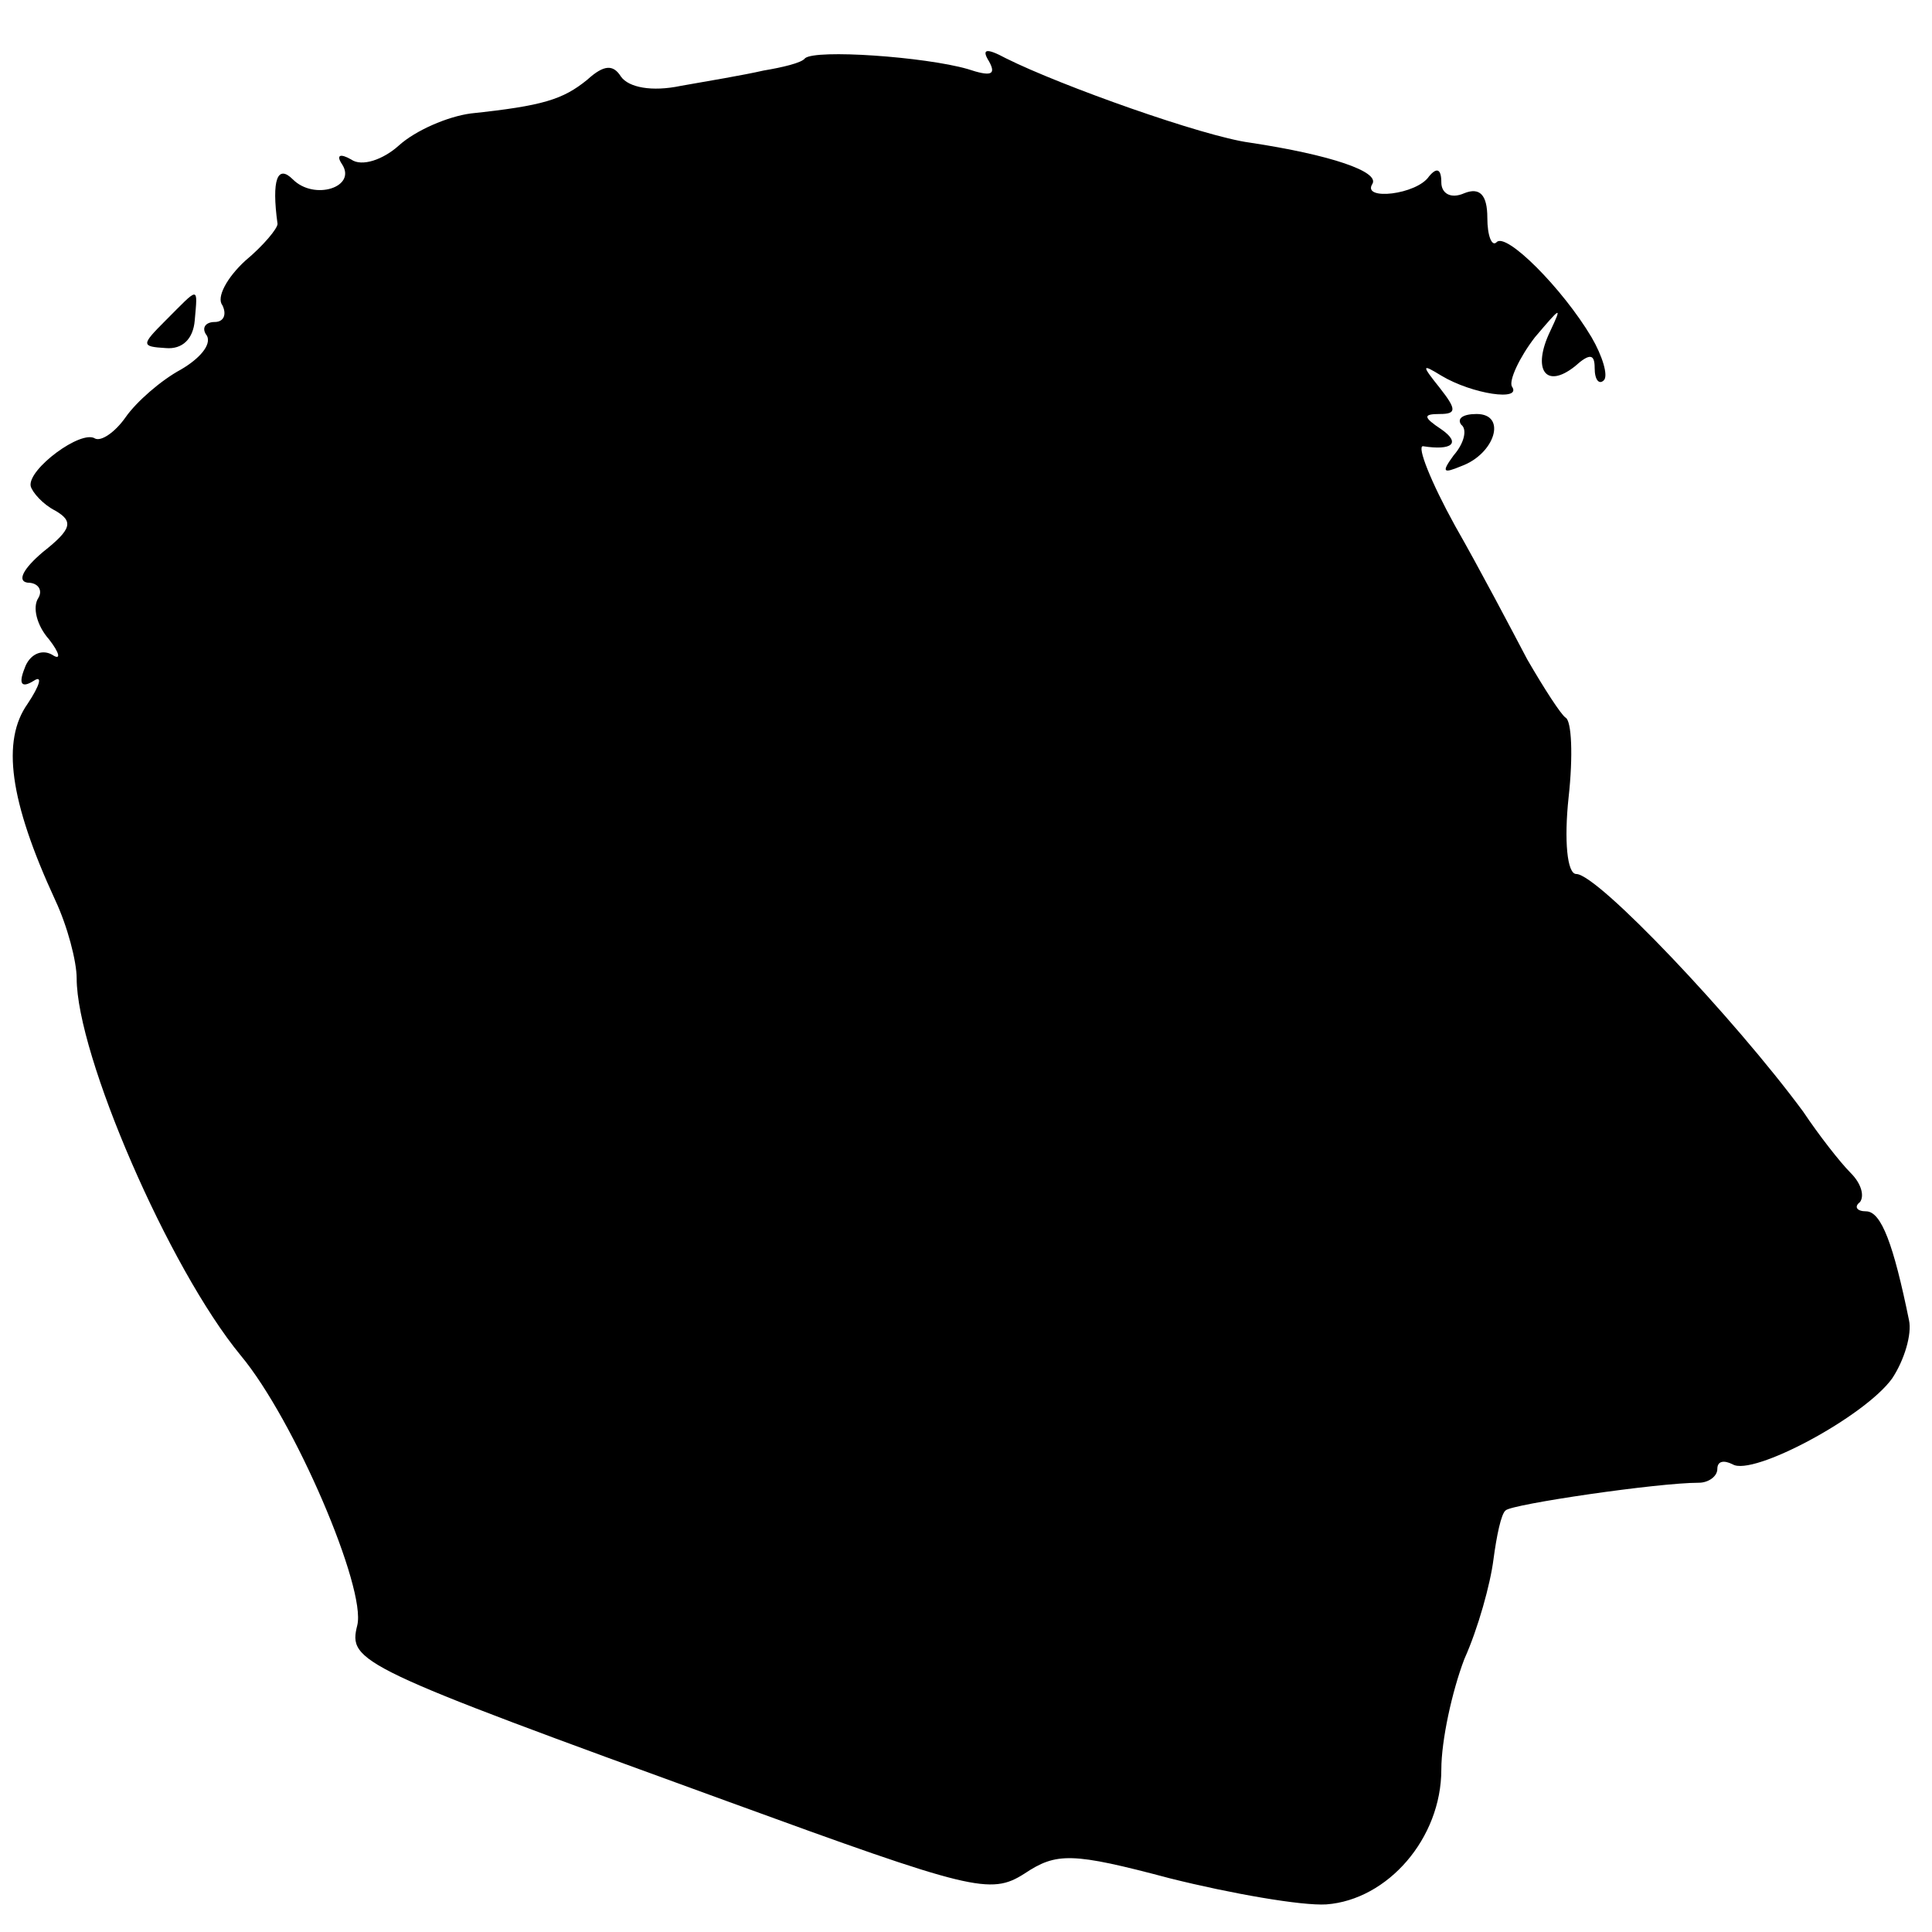
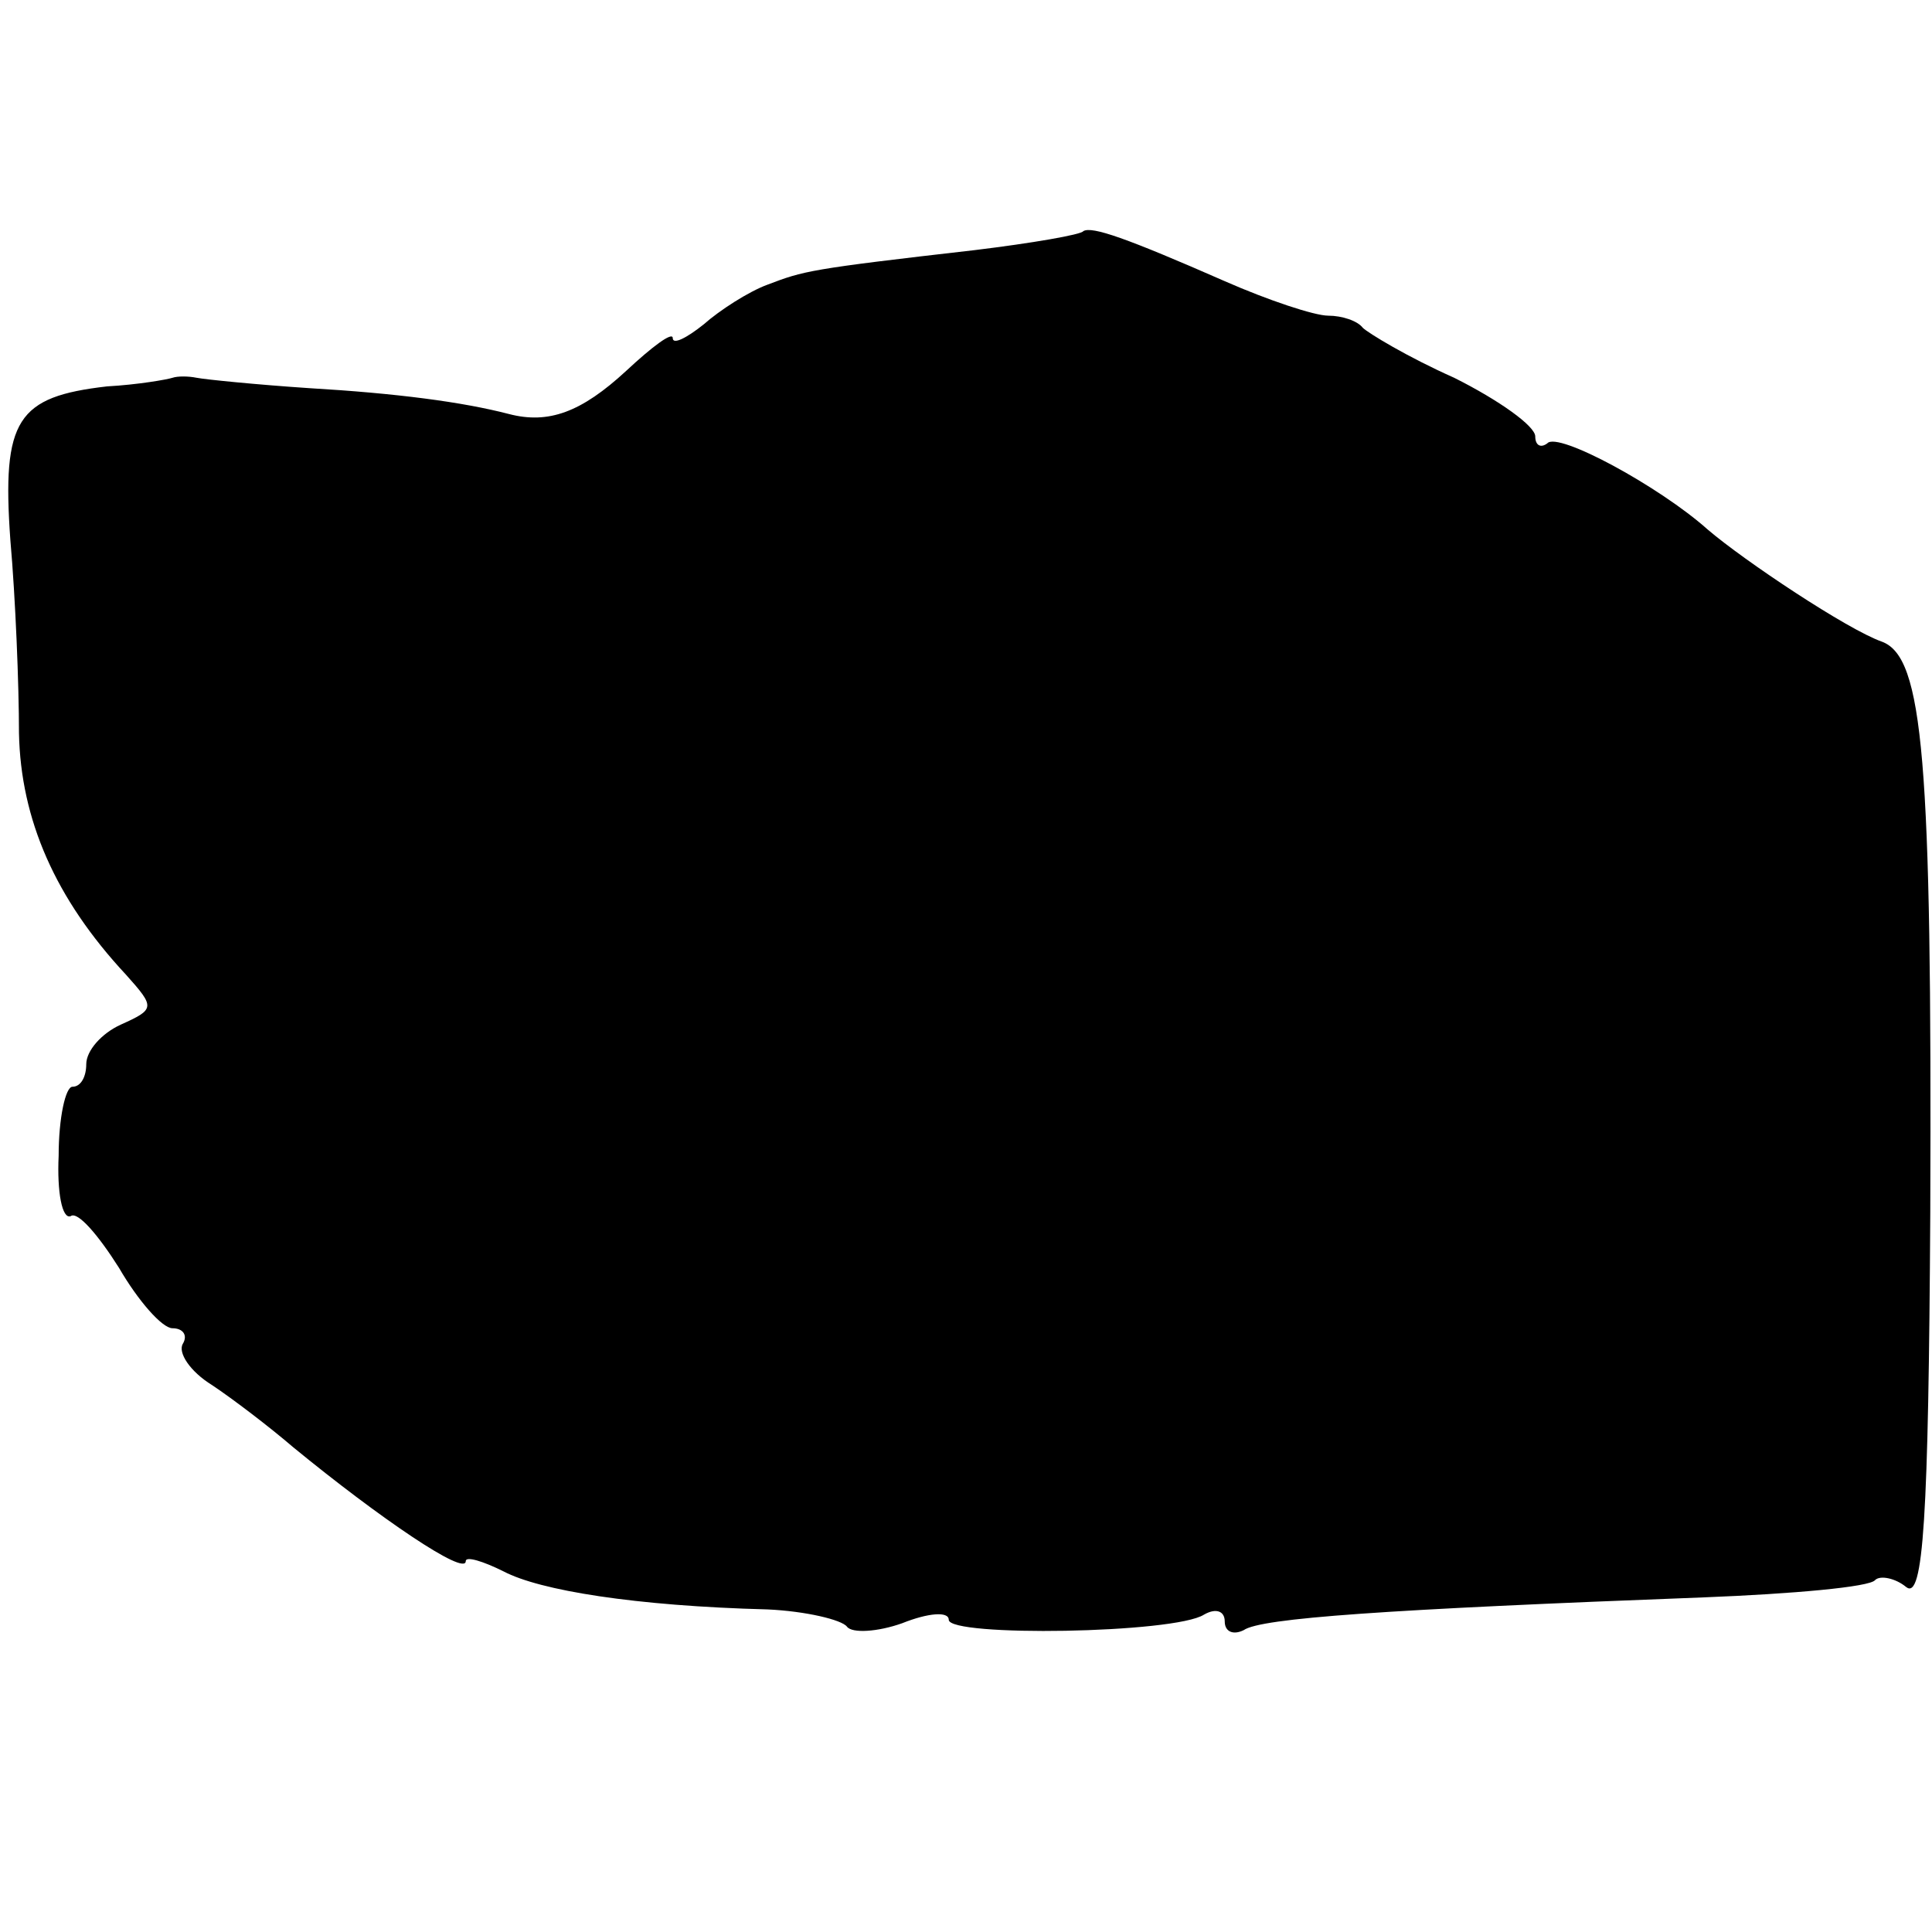
- <svg xmlns="http://www.w3.org/2000/svg" version="1.0" width="126pt" height="126pt" viewBox="0 0 126 126" preserveAspectRatio="xMidYMid meet">
-   <g transform="translate(0,126) scale(0.1,-0.1)" fill="#000000" stroke="none">
-     <path d="M525 1222 c-2 -3 -15 -6 -27 -8 -13 -3 -37 -7 -54 -10 -19 -4 -34 -1 -39 6 -5 8 -11 8 -22 -2 -16 -13 -29 -17 -76 -22 -15 -2 -36 -11 -47 -21 -10 -9 -24 -14 -31 -9 -7 4 -10 3 -6 -3 10 -15 -18 -24 -32 -10 -10 10 -14 0 -10 -29 0 -3 -9 -14 -21 -24 -12 -11 -19 -24 -15 -29 3 -6 1 -11 -5 -11 -6 0 -9 -4 -5 -9 3 -6 -5 -15 -17 -22 -13 -7 -29 -21 -36 -31 -7 -10 -16 -16 -20 -14 -9 6 -44 -20 -42 -31 1 -4 8 -12 16 -16 12 -7 11 -12 -8 -27 -13 -11 -17 -19 -10 -20 7 0 10 -5 7 -10 -4 -6 -1 -18 7 -27 7 -9 8 -14 2 -10 -7 4 -15 0 -18 -9 -4 -10 -2 -13 6 -8 6 4 4 -3 -4 -15 -17 -24 -12 -63 18 -128 8 -17 14 -40 14 -51 0 -50 60 -189 107 -246 35 -42 82 -152 76 -176 -6 -24 0 -27 242 -115 159 -58 171 -61 193 -47 21 14 31 14 95 -3 40 -10 86 -18 102 -17 40 3 75 43 75 88 0 19 7 51 15 72 9 20 17 49 19 65 2 15 5 30 8 32 4 4 99 18 126 18 6 0 12 4 12 9 0 5 4 6 10 3 13 -8 86 31 104 56 8 12 13 29 11 38 -10 49 -18 71 -28 71 -6 0 -8 3 -4 6 3 4 1 12 -6 19 -7 7 -21 25 -31 40 -45 61 -134 155 -148 155 -6 0 -8 22 -5 50 3 27 2 50 -2 52 -3 2 -14 19 -25 38 -10 19 -31 59 -47 87 -16 29 -25 52 -21 52 19 -3 25 2 12 11 -12 8 -12 10 -1 10 11 0 11 3 0 17 -12 15 -12 16 1 8 20 -12 53 -17 46 -7 -2 4 5 19 15 32 17 20 18 21 10 4 -12 -25 -3 -38 16 -23 10 9 13 8 13 -1 0 -8 3 -11 6 -8 3 3 -1 16 -8 28 -19 32 -56 69 -62 62 -3 -3 -6 4 -6 16 0 15 -5 20 -15 16 -9 -4 -15 0 -15 7 0 9 -3 10 -8 4 -8 -12 -44 -16 -37 -5 5 8 -27 19 -80 27 -30 4 -123 37 -159 55 -13 7 -16 6 -11 -2 5 -9 1 -10 -14 -5 -28 8 -99 13 -106 7z" />
-     <path d="M108 1051 c-16 -16 -16 -17 0 -18 11 -1 18 6 19 18 2 23 3 22 -19 0z" />
-     <path d="M953 983 c4 -3 2 -12 -5 -20 -8 -11 -7 -12 5 -7 22 8 30 34 10 34 -9 0 -13 -3 -10 -7z" />
+ <svg xmlns="http://www.w3.org/2000/svg" version="1.0" width="112pt" height="112pt" viewBox="0 0 112 112" preserveAspectRatio="xMidYMid meet">
+   <g transform="translate(0,112) scale(0.1,-0.1)" fill="#000000" stroke="none">
+     <path d="M628 986 c-1 -2 -30 -7 -63 -11 -96 -11 -99 -12 -120 -20 -11 -4 -28 -15 -37 -23 -10 -8 -18 -12 -18 -8 0 4 -12 -5 -27 -19 -26 -24 -45 -31 -68 -25 -27 7 -65 12 -116 15 -30 2 -60 5 -65 6 -5 1 -11 1 -14 0 -3 -1 -20 -4 -38 -5 -52 -6 -61 -19 -56 -89 3 -34 5 -84 5 -112 1 -50 21 -96 62 -140 17 -19 17 -20 -3 -29 -11 -5 -20 -15 -20 -23 0 -7 -3 -13 -8 -13 -4 0 -8 -18 -8 -40 -1 -21 2 -37 7 -35 4 3 16 -11 28 -30 11 -19 25 -35 31 -35 6 0 9 -4 6 -9 -3 -5 4 -16 17 -24 12 -8 33 -24 47 -36 50 -41 100 -75 100 -66 0 3 10 0 22 -6 21 -11 76 -20 153 -22 22 -1 43 -6 46 -10 3 -4 18 -3 32 2 15 6 27 7 27 2 0 -10 131 -8 148 3 7 4 12 2 12 -4 0 -6 5 -8 11 -5 10 7 82 12 267 19 51 2 96 6 99 10 3 3 12 1 18 -4 10 -8 13 40 14 217 1 263 -4 322 -28 331 -20 7 -80 47 -101 65 -28 25 -87 57 -93 50 -4 -3 -7 -1 -7 4 0 6 -21 21 -47 34 -27 12 -50 26 -53 29 -3 4 -12 7 -20 7 -8 0 -35 9 -60 20 -57 25 -77 32 -82 29z" />
  </g>
</svg>
